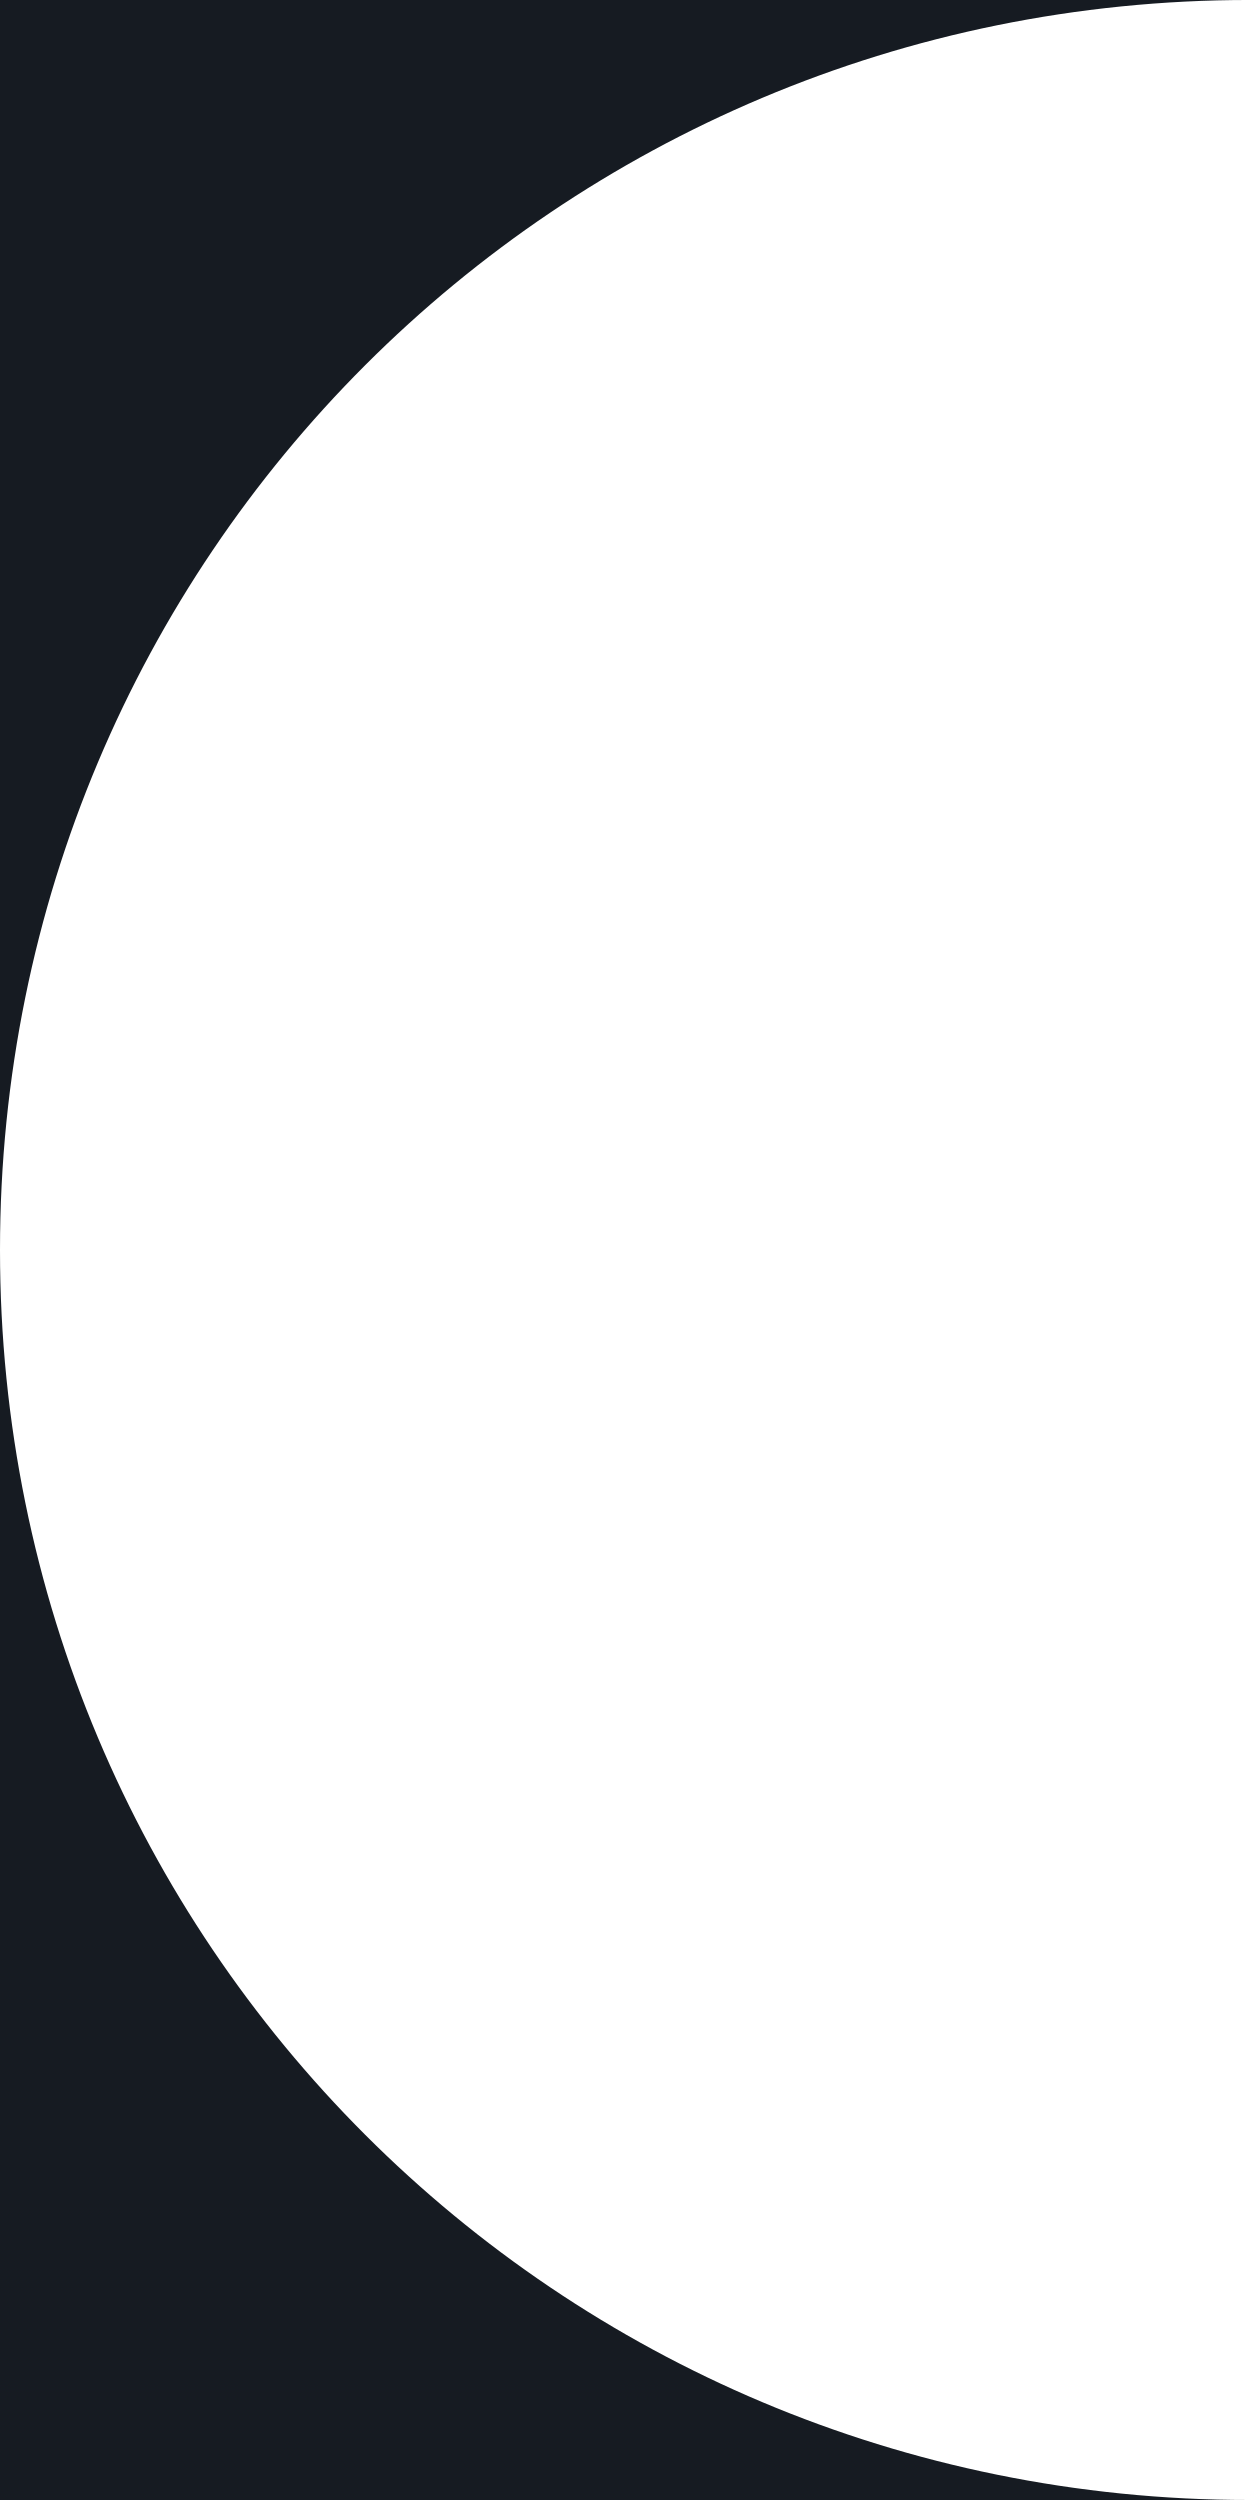
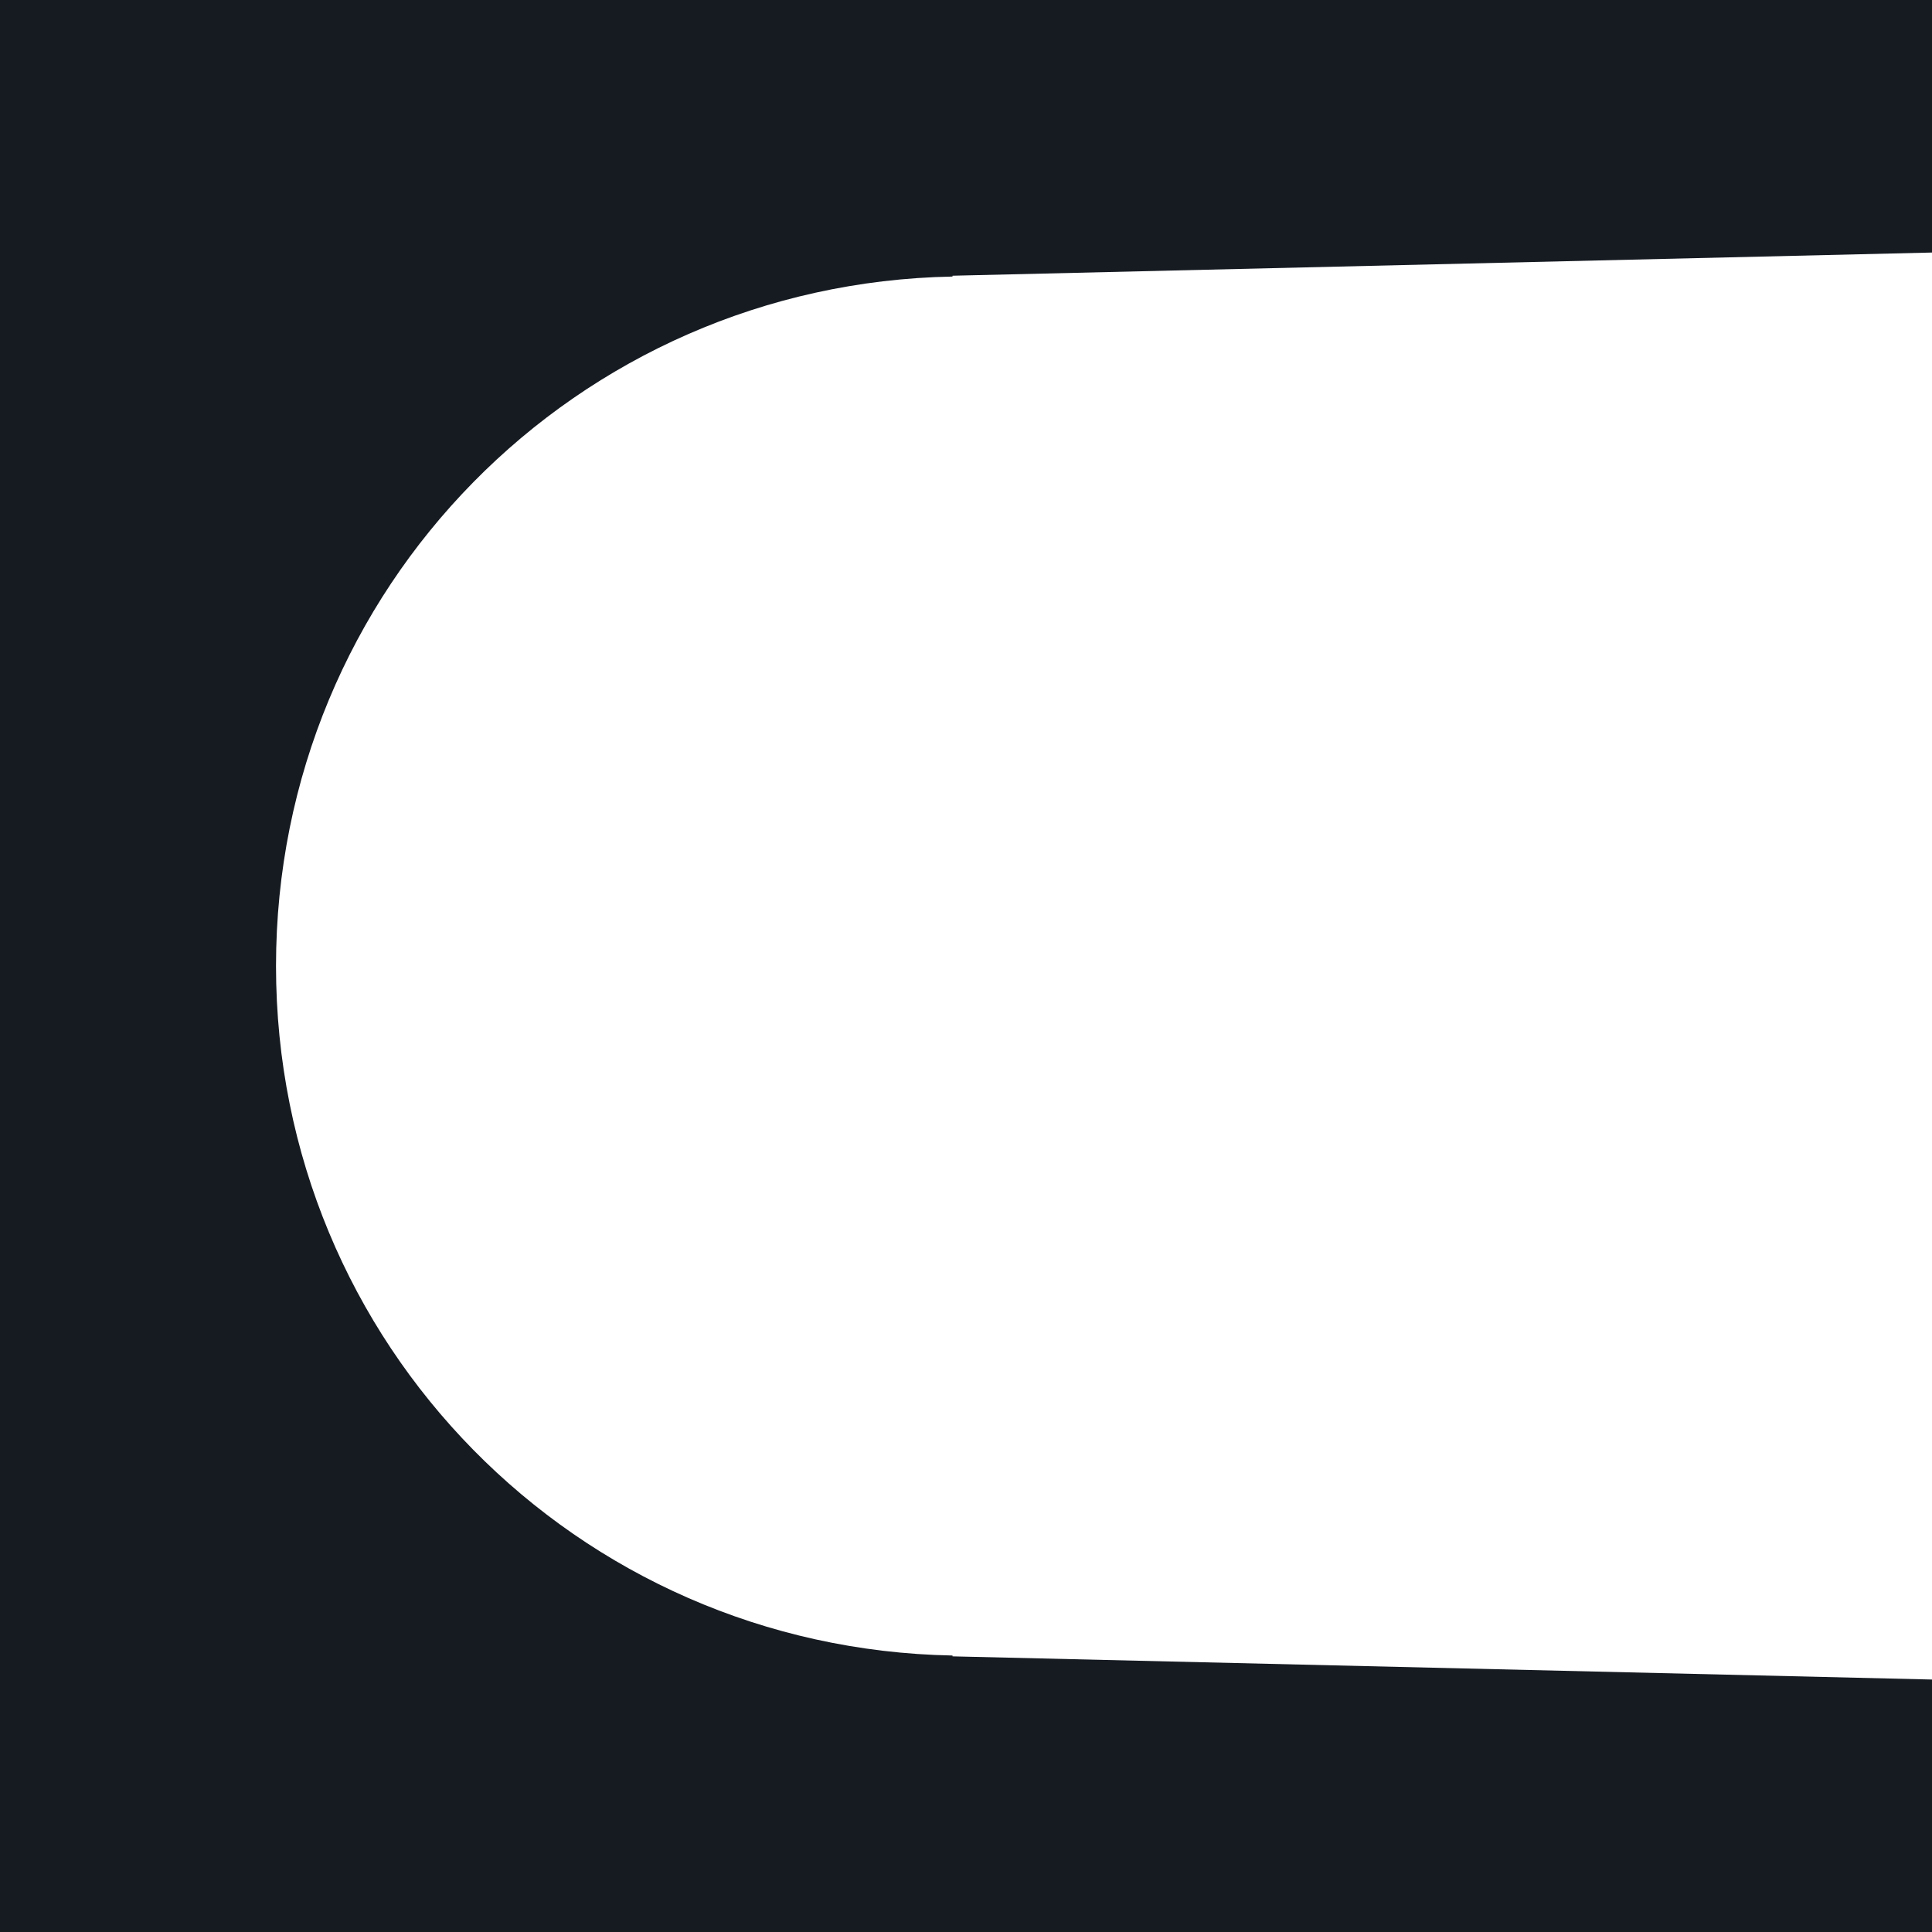
- <svg xmlns="http://www.w3.org/2000/svg" width="2.629mm" height="5.26mm" version="1.1" viewBox="0 0 2.629 5.26" id="svg6">
+ <svg xmlns="http://www.w3.org/2000/svg" width="3.704mm" height="3.704mm" version="1.1" viewBox="0 0 3.704 3.704" id="svg6">
  <defs id="defs10" />
-   <path style="opacity:1;vector-effect:none;fill:#161b22;fill-opacity:1;fill-rule:evenodd;stroke:none;stroke-width:0.072;stroke-linecap:butt;stroke-linejoin:miter;stroke-miterlimit:4;stroke-dasharray:none;stroke-dashoffset:0;stroke-opacity:1" d="M 0,-3.3805108e-5 V 2.63 C 0,1.173 1.172,-3.3805108e-5 2.629,-3.3805108e-5 Z M 0,2.63 V 5.26 H 2.629 C 1.172,5.26 0,4.087 0,2.63 Z" id="rect838" />
+   <path style="opacity:1;vector-effect:none;fill:#161b22;fill-opacity:1;fill-rule:evenodd;stroke:none;stroke-width:0.137;stroke-linecap:butt;stroke-linejoin:miter;stroke-miterlimit:4;stroke-dasharray:none;stroke-dashoffset:0;stroke-opacity:1" d="M 0 0 L 0 2 L 0 12 L 0 14 L 8.777 14 L 14 14 L 14 12.17 L 6.902 12.002 L 6.902 11.996 C 4.178 11.945 2 9.738 2 7 C 2 4.262 4.178 2.055 6.902 2.004 L 6.902 1.998 L 14 1.83 L 14 0 L 8.777 0 L 0 0 z " transform="matrix(0.2645851,0,0,0.2645851,0,-2.36e-5)" id="rect838" />
</svg>
